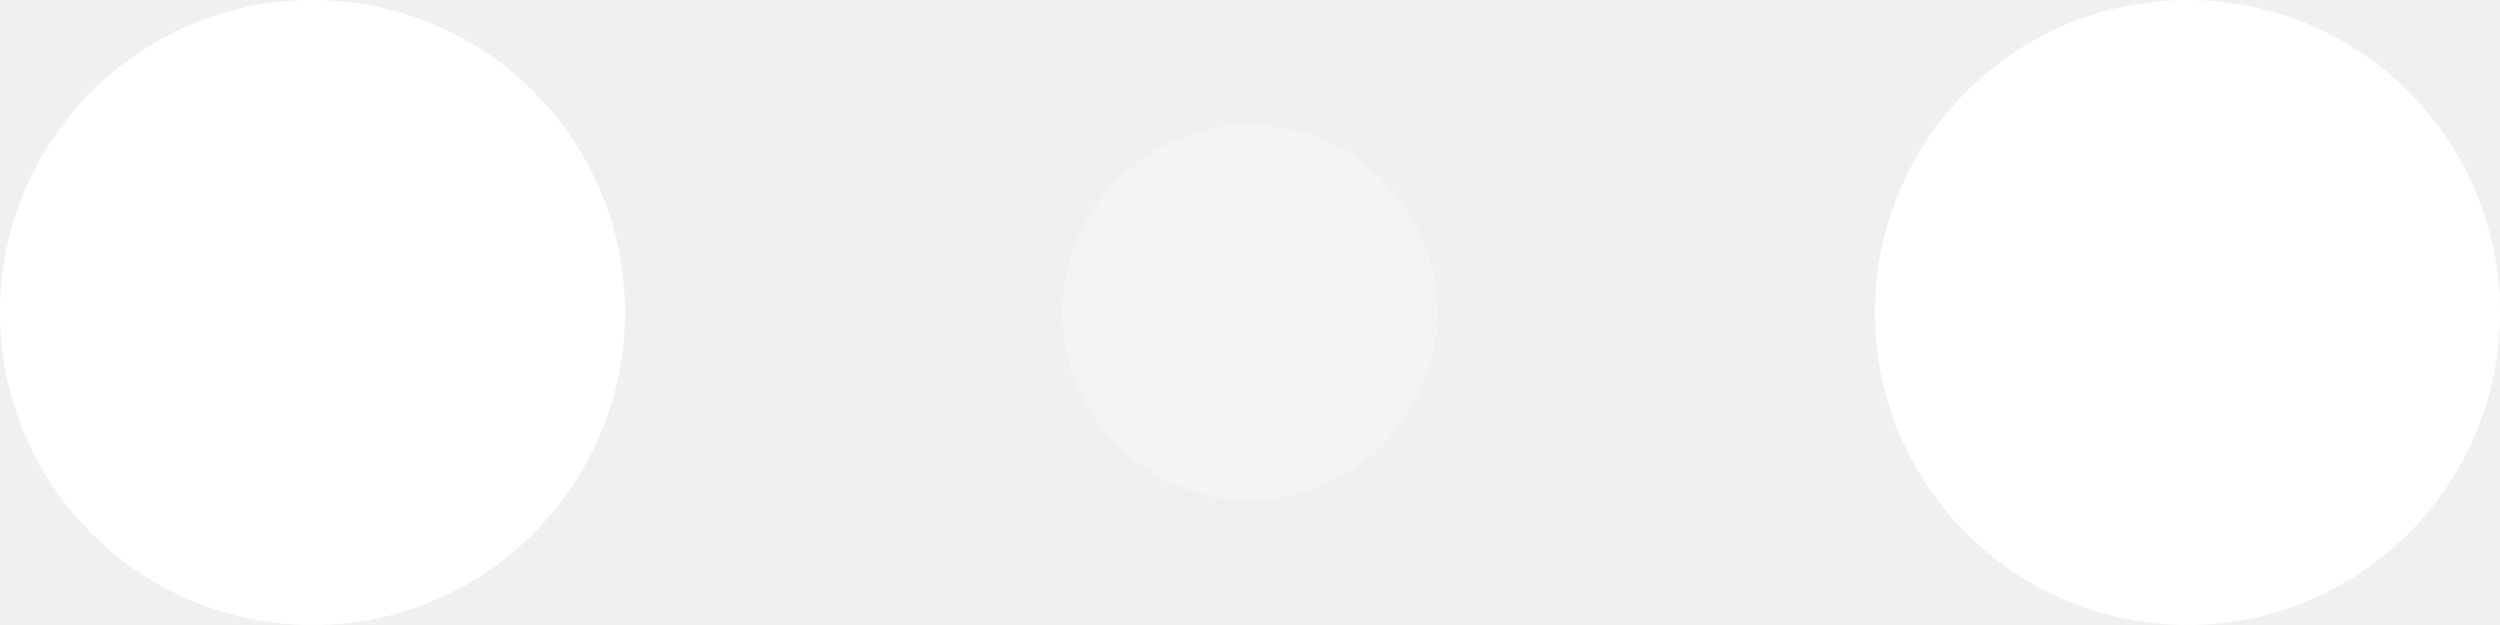
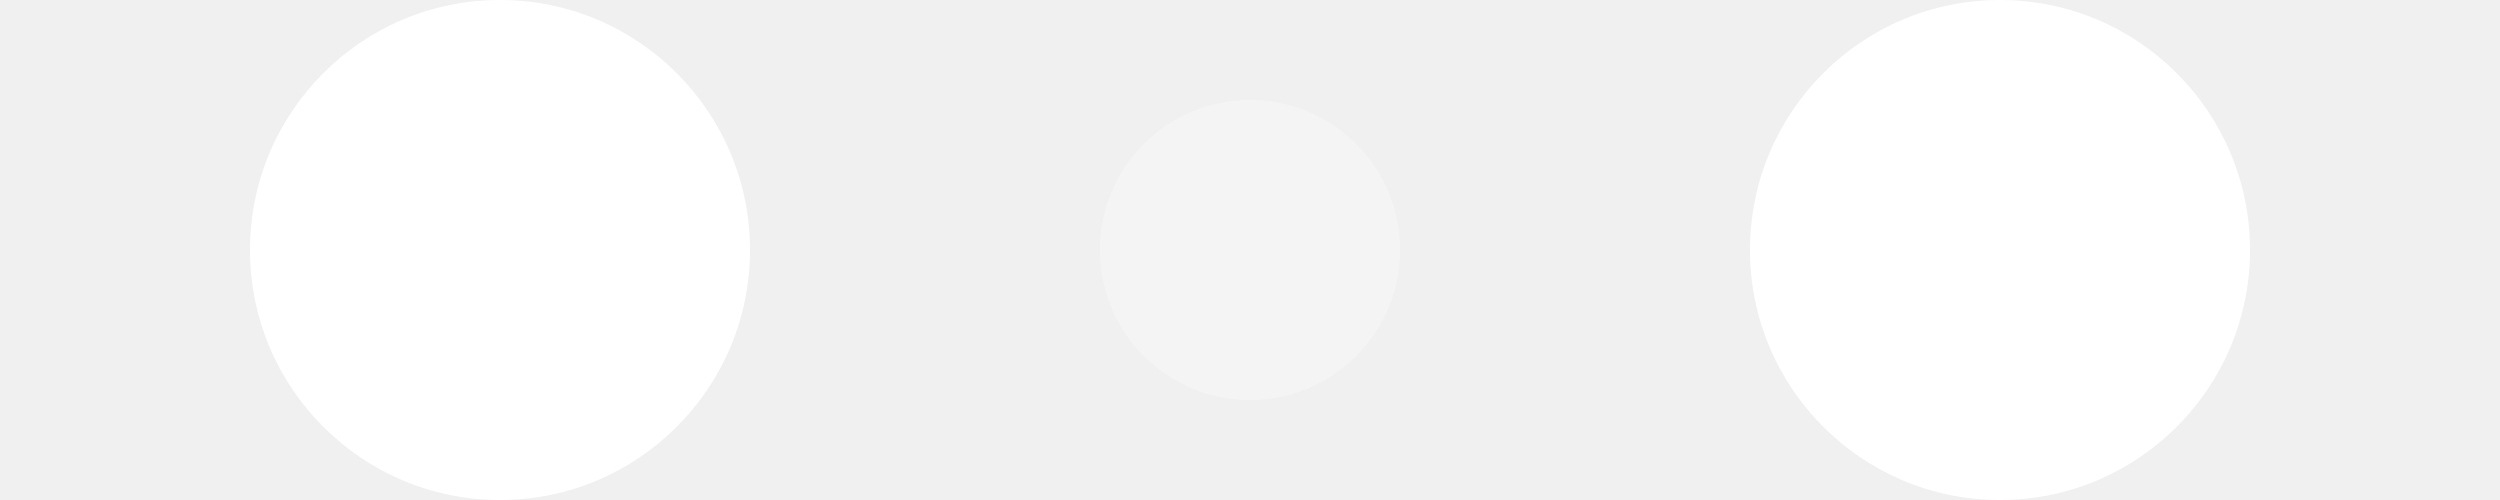
- <svg xmlns="http://www.w3.org/2000/svg" width="120" height="30" viewBox="0 0 120 30" fill="#fff">
+ <svg xmlns="http://www.w3.org/2000/svg" width="120" height="24" viewBox="0 0 120 30" fill="#fff">
  <circle cx="15" cy="15" r="15">
    <animate attributeName="r" from="15" to="15" begin="0s" dur="0.8s" values="15;9;15" calcMode="linear" repeatCount="indefinite" />
    <animate attributeName="fill-opacity" from="1" to="1" begin="0s" dur="0.8s" values="1;.5;1" calcMode="linear" repeatCount="indefinite" />
  </circle>
  <circle cx="60" cy="15" r="9" fill-opacity="0.3">
    <animate attributeName="r" from="9" to="9" begin="0s" dur="0.8s" values="9;15;9" calcMode="linear" repeatCount="indefinite" />
    <animate attributeName="fill-opacity" from="0.5" to="0.5" begin="0s" dur="0.8s" values=".5;1;.5" calcMode="linear" repeatCount="indefinite" />
  </circle>
  <circle cx="105" cy="15" r="15">
    <animate attributeName="r" from="15" to="15" begin="0s" dur="0.8s" values="15;9;15" calcMode="linear" repeatCount="indefinite" />
    <animate attributeName="fill-opacity" from="1" to="1" begin="0s" dur="0.8s" values="1;.5;1" calcMode="linear" repeatCount="indefinite" />
  </circle>
</svg>
